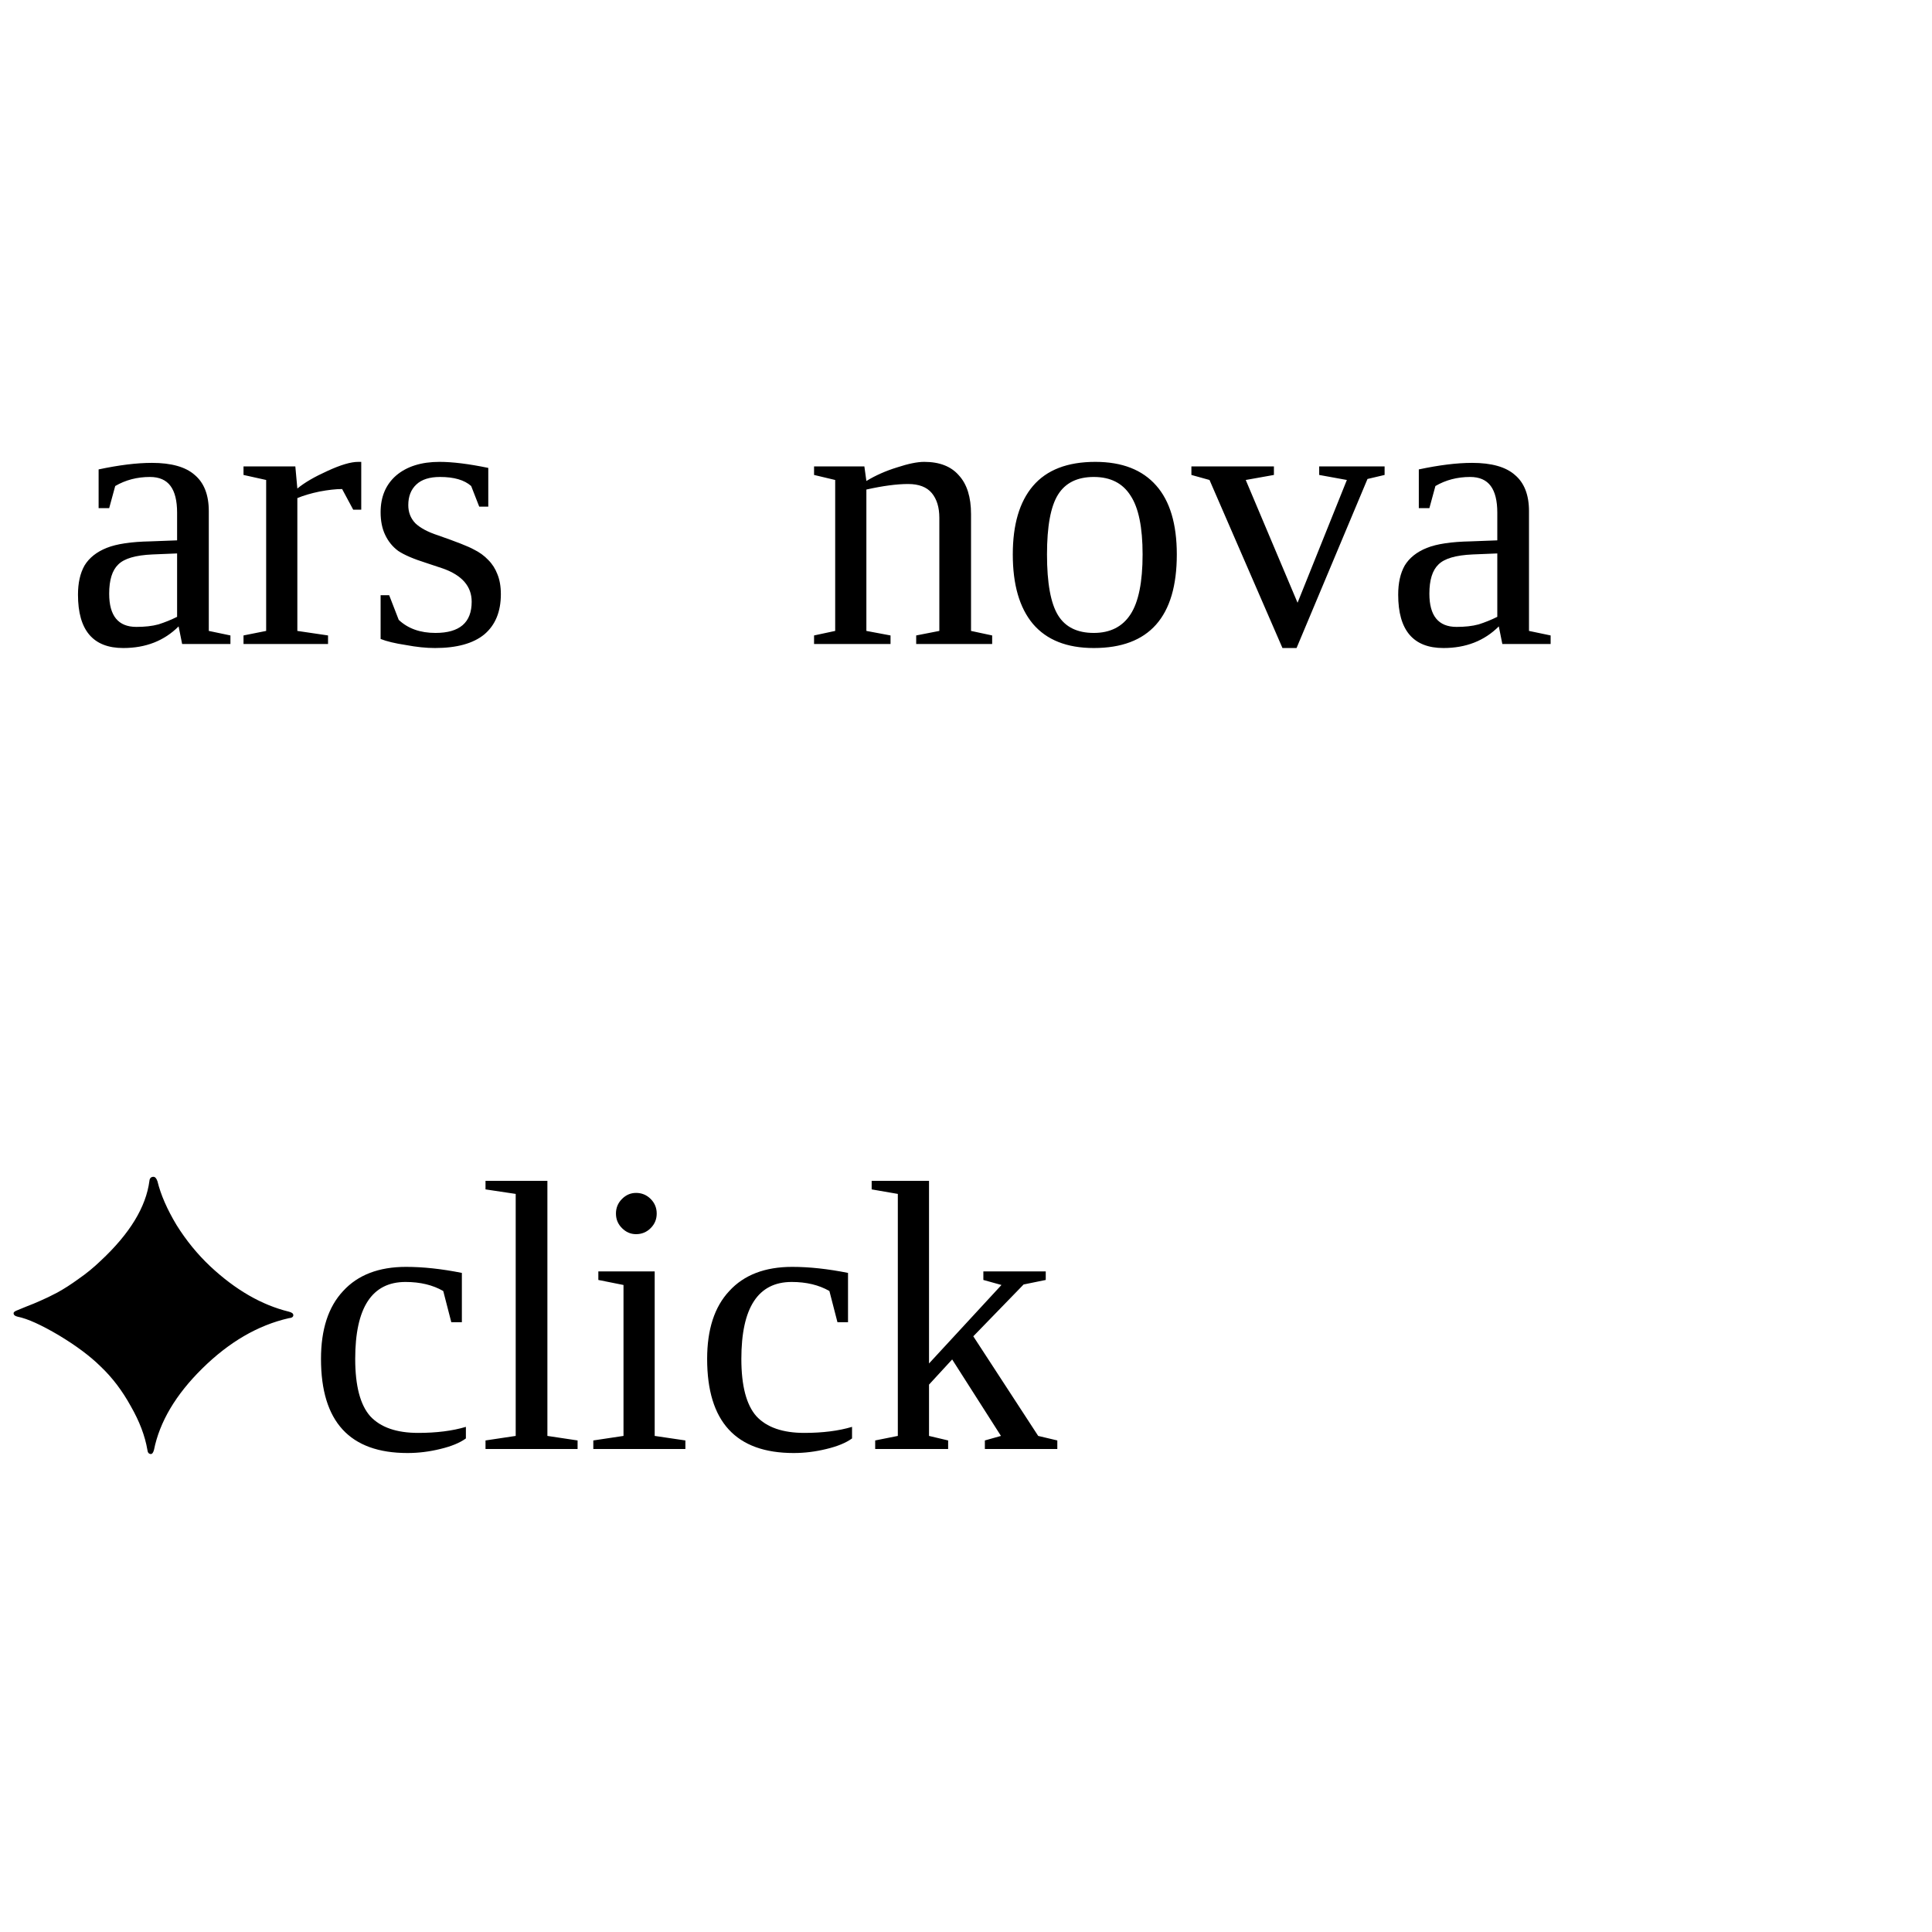
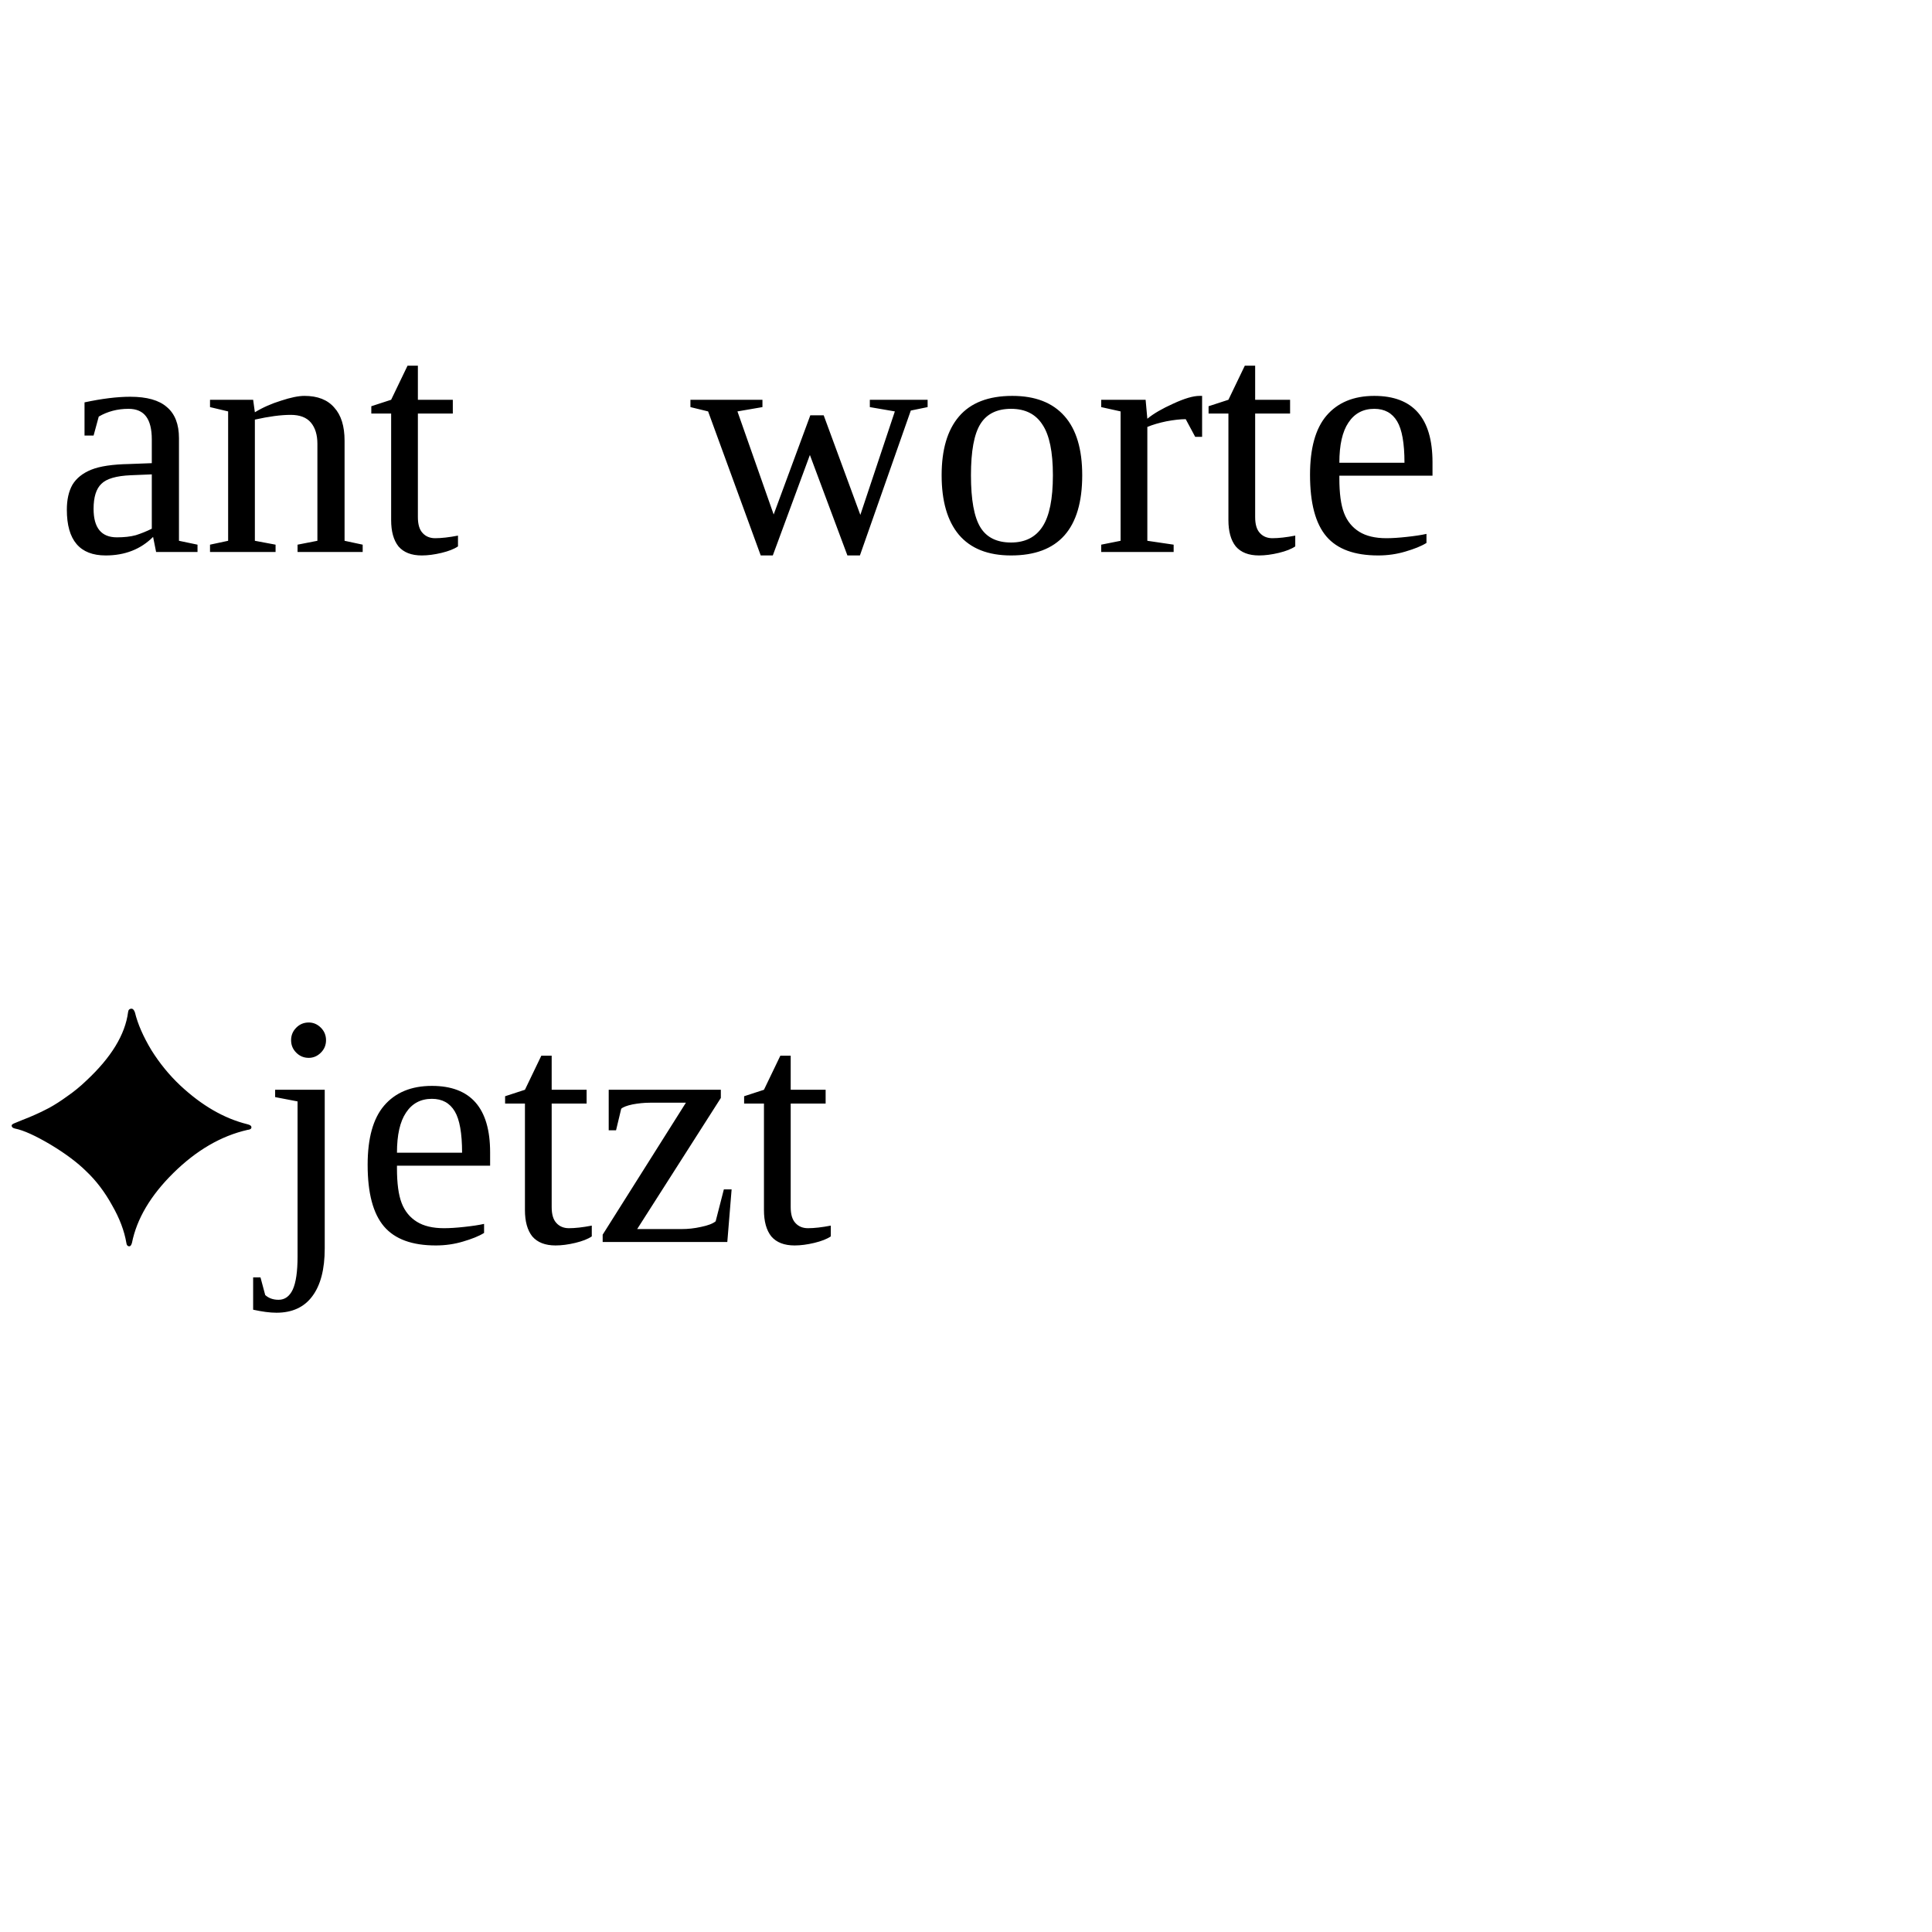
- <svg xmlns="http://www.w3.org/2000/svg" id="logo-image-xl" viewBox="0 0 60 60" height="60px" width="60px" font-size="0.9rem">
-   <text class="arsnova-logo-ars" x="2" y="20">ars
+ <svg xmlns="http://www.w3.org/2000/svg" id="logo-image-xl" viewBox="0 0 70 70" height="70px" width="70px" font-size="0.9rem">
+   <text class="arsnova-logo-ars" x="2" y="20">ant
   </text>
-   <text class="arsnova-logo-nova" x="25" y="20">nova
+   <text class="arsnova-logo-nova" x="25" y="20">worte
   </text>
-   <text class="arsnova-logo-click" style="font-size: 1.2rem;" x="0" y="45">✦click
+   <text class="arsnova-logo-click" style="font-size: 1.2rem;" x="0" y="45">✦jetzt
   </text>
</svg>
